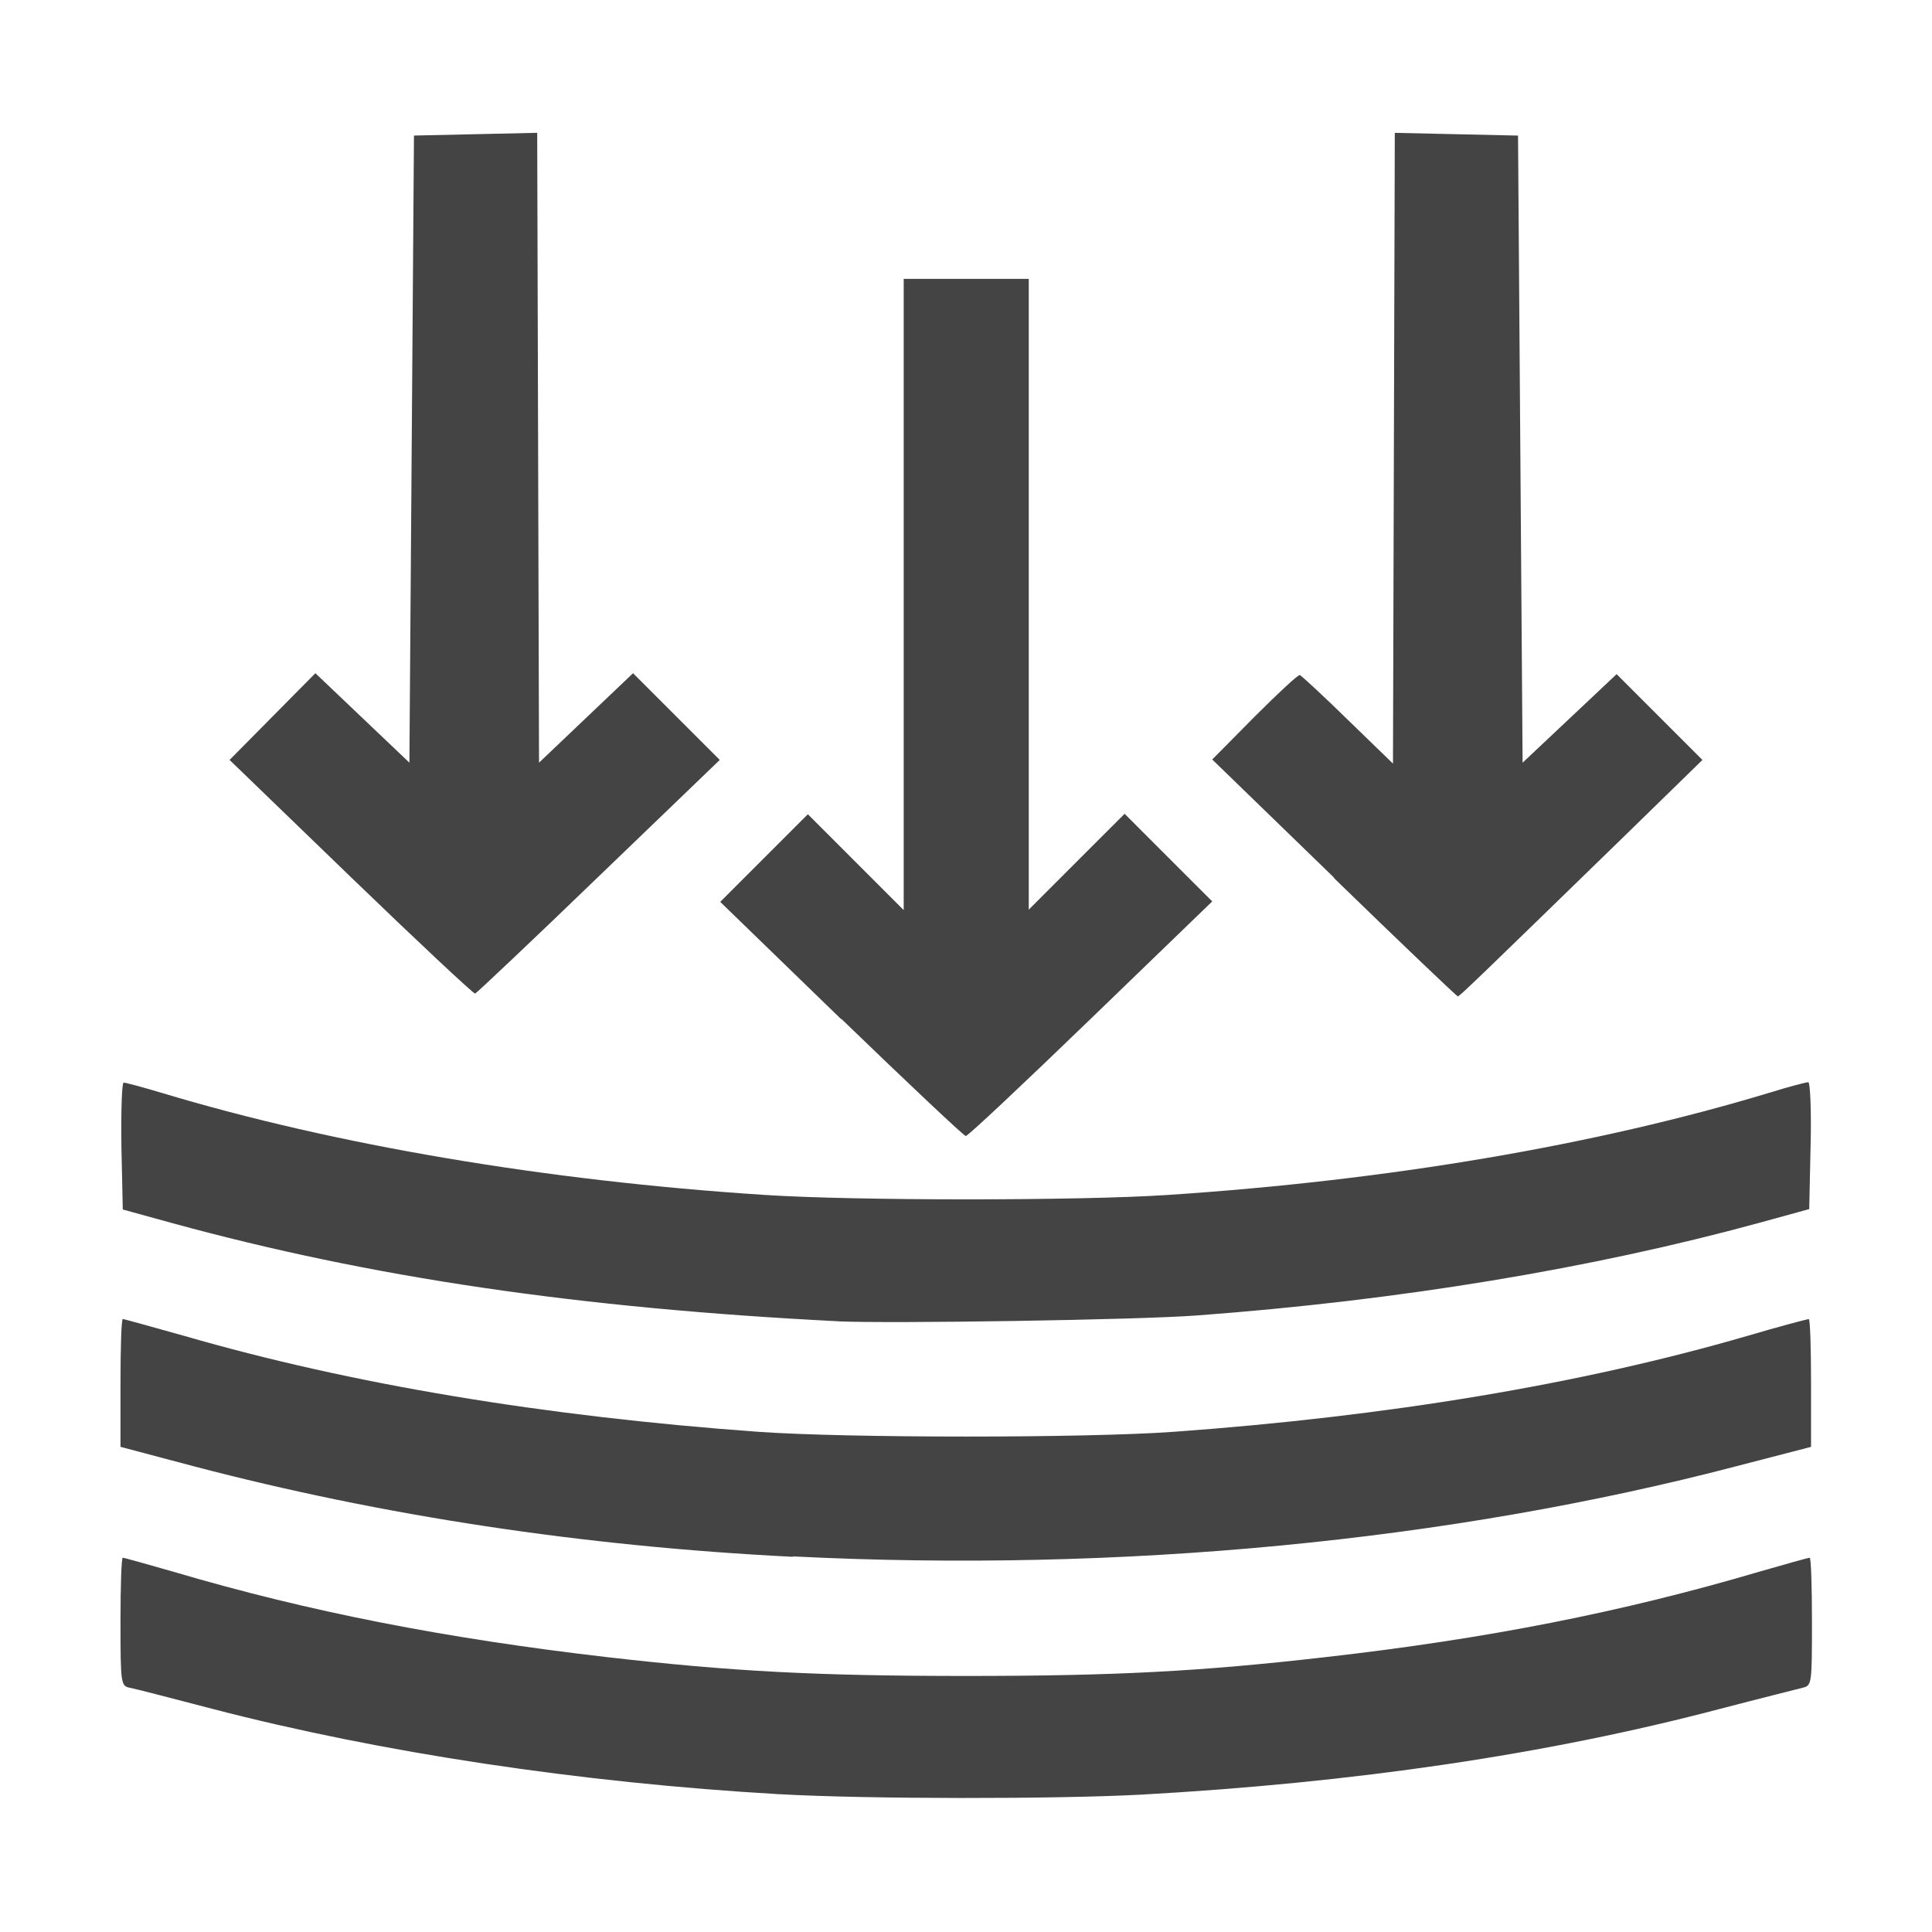
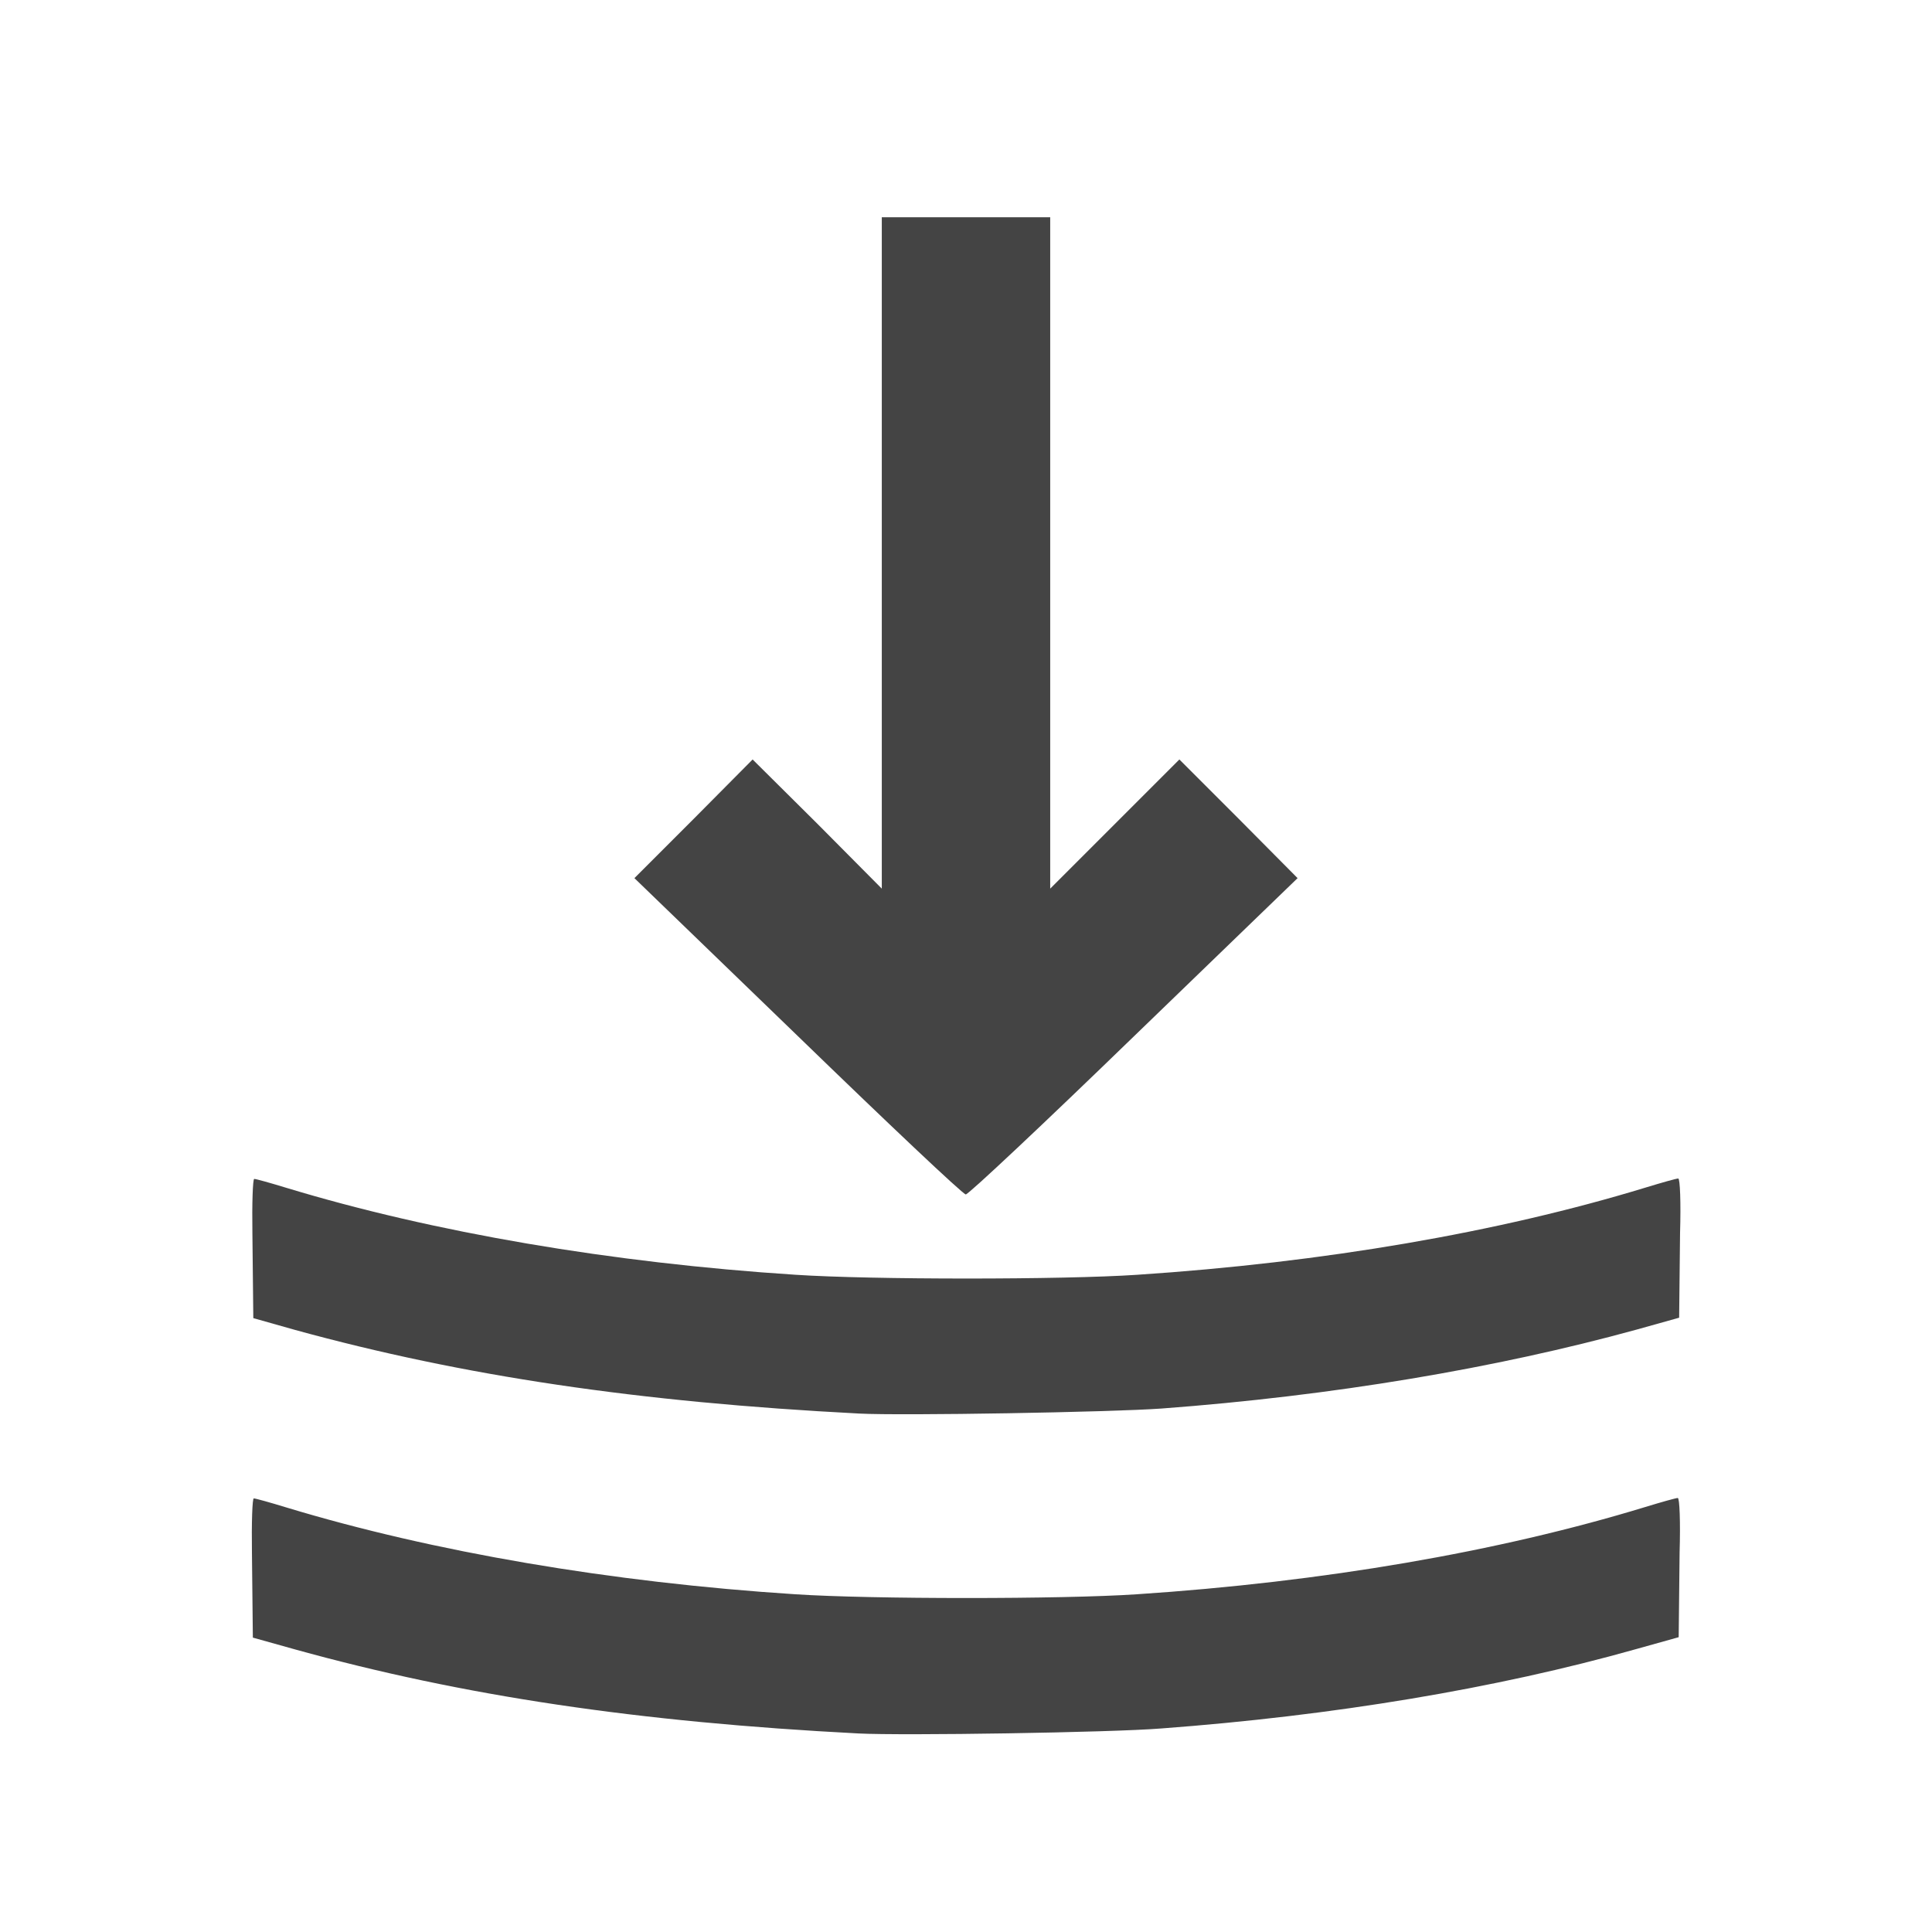
<svg xmlns="http://www.w3.org/2000/svg" width="16" height="16" viewBox="0 0 4.233 4.233" version="1.1" id="svg5" xml:space="preserve">
  <defs id="defs2" />
  <g id="layer1">
-     <path id="path337" style="fill:#444444;fill-opacity:1;stroke-width:0.009" d="m 1.706,3.931 c -0.434,-0.025 -0.872,-0.091 -1.241,-0.187 -0.088,-0.023 -0.169,-0.044 -0.18,-0.046 -0.02,-0.004 -0.021,-0.007 -0.021,-0.145 0,-0.077 0.002,-0.14 0.005,-0.14 0.003,0 0.053,0.014 0.112,0.031 0.298,0.088 0.597,0.146 0.951,0.187 0.27,0.031 0.457,0.041 0.785,0.041 0.327,0 0.514,-0.01 0.785,-0.041 0.354,-0.04 0.653,-0.099 0.951,-0.187 0.059,-0.017 0.109,-0.031 0.112,-0.031 0.003,0 0.005,0.063 0.005,0.14 0,0.138 -3.28e-4,0.14 -0.021,0.145 -0.011,0.003 -0.092,0.023 -0.18,0.046 -0.379,0.1 -0.802,0.162 -1.268,0.188 -0.185,0.01 -0.602,0.01 -0.794,-9.7e-4 z m 0.032,-0.52 c -0.461,-0.023 -0.9,-0.09 -1.312,-0.198 l -0.162,-0.043 v -0.14 c 0,-0.077 0.002,-0.14 0.005,-0.14 0.003,0 0.063,0.017 0.135,0.037 0.366,0.106 0.788,0.176 1.256,0.21 0.195,0.014 0.719,0.014 0.912,6.5e-5 0.469,-0.034 0.891,-0.104 1.256,-0.21 0.071,-0.021 0.132,-0.037 0.135,-0.037 0.003,0 0.005,0.063 0.005,0.14 v 0.14 l -0.162,0.042 c -0.63,0.165 -1.352,0.234 -2.069,0.198 z m 0.1,-0.516 c -0.572,-0.029 -1.025,-0.096 -1.46,-0.215 l -0.109,-0.03 -0.003,-0.139 c -0.001,-0.077 9.73e-4,-0.139 0.005,-0.139 0.004,0 0.042,0.01 0.085,0.023 0.379,0.114 0.841,0.192 1.318,0.223 0.196,0.013 0.694,0.013 0.885,9.6e-5 0.484,-0.032 0.938,-0.109 1.318,-0.224 0.042,-0.013 0.08,-0.023 0.085,-0.023 0.004,0 0.007,0.063 0.005,0.139 l -0.003,0.139 -0.109,0.03 c -0.366,0.1 -0.787,0.17 -1.232,0.203 -0.131,0.01 -0.671,0.018 -0.785,0.013 z m 0.005,-0.662 -0.265,-0.257 0.096,-0.096 0.096,-0.096 0.105,0.105 0.105,0.105 V 1.302 0.611 h 0.137 0.137 v 0.691 0.691 l 0.105,-0.105 0.105,-0.105 0.096,0.096 0.096,0.096 -0.266,0.257 c -0.146,0.141 -0.269,0.257 -0.274,0.257 -0.004,0 -0.127,-0.116 -0.273,-0.257 z m -1.074,-0.311 -0.266,-0.257 0.094,-0.095 0.094,-0.095 0.103,0.098 0.103,0.098 0.005,-0.687 0.005,-0.687 0.135,-0.003 0.135,-0.003 0.002,0.69 0.002,0.69 0.103,-0.098 0.103,-0.098 0.095,0.095 0.095,0.095 -0.265,0.255 c -0.146,0.141 -0.268,0.256 -0.271,0.257 -0.003,0.001 -0.126,-0.114 -0.272,-0.255 z m 2.153,5.5e-5 -0.266,-0.258 0.093,-0.094 c 0.051,-0.051 0.096,-0.093 0.099,-0.091 0.003,0.001 0.051,0.045 0.105,0.098 l 0.099,0.096 0.002,-0.691 0.002,-0.691 0.135,0.003 0.135,0.003 0.005,0.687 0.005,0.687 0.103,-0.097 0.103,-0.097 0.094,0.094 0.094,0.094 -0.165,0.161 c -0.332,0.323 -0.367,0.357 -0.371,0.357 -0.002,-1.31e-4 -0.124,-0.116 -0.27,-0.258 z" />
+     <path style="fill:#444444;fill-opacity:1;stroke-width:0.012" d="M 1.748,2.27 1.39,1.924 1.52,1.794 1.649,1.664 1.791,1.805 1.932,1.947 V 1.015 L 1.932,0.476 H 2.117 2.301 L 2.301,1.015 V 1.947 L 2.443,1.805 2.584,1.664 2.714,1.794 2.843,1.924 2.485,2.27 c -0.197,0.191 -0.363,0.347 -0.369,0.347 -0.006,0 -0.171,-0.156 -0.368,-0.347 z" id="path171" />
+     <path style="fill:#444444;fill-opacity:1;stroke-width:0.008" d="M 1.881,3.097 C 1.398,3.072 1.015,3.015 0.647,2.914 L 0.555,2.888 0.553,2.702 c -0.001,-0.065 8.2259e-4,-0.119 0.004,-0.119 0.004,0 0.036,0.009 0.072,0.02 0.32,0.097 0.711,0.164 1.114,0.19 0.166,0.011 0.586,0.011 0.748,8.18e-5 0.409,-0.027 0.793,-0.093 1.114,-0.191 0.036,-0.011 0.068,-0.02 0.072,-0.02 0.004,0 0.006,0.053 0.004,0.119 l -0.002,0.186 -0.093,0.026 c -0.309,0.085 -0.666,0.145 -1.041,0.173 -0.111,0.008 -0.567,0.016 -0.663,0.011 z" id="path169" />
+     <path style="fill:#444444;fill-opacity:1;stroke-width:0.008" d="M 1.881,3.798 C 1.398,3.773 1.015,3.716 0.647,3.614 l -0.093,-0.026 -0.002,-0.186 c -0.001,-0.065 8.2259e-4,-0.119 0.004,-0.119 0.004,0 0.036,0.009 0.072,0.02 0.32,0.097 0.711,0.164 1.114,0.19 0.166,0.011 0.586,0.011 0.748,8.19e-5 0.409,-0.027 0.793,-0.093 1.114,-0.191 0.036,-0.011 0.068,-0.02 0.072,-0.02 0.004,0 0.006,0.053 0.004,0.119 l -0.002,0.186 -0.093,0.026 C 3.277,3.7 2.92,3.759 2.545,3.787 2.434,3.796 1.978,3.803 1.881,3.798 Z" id="path169-3" />
  </g>
</svg>
